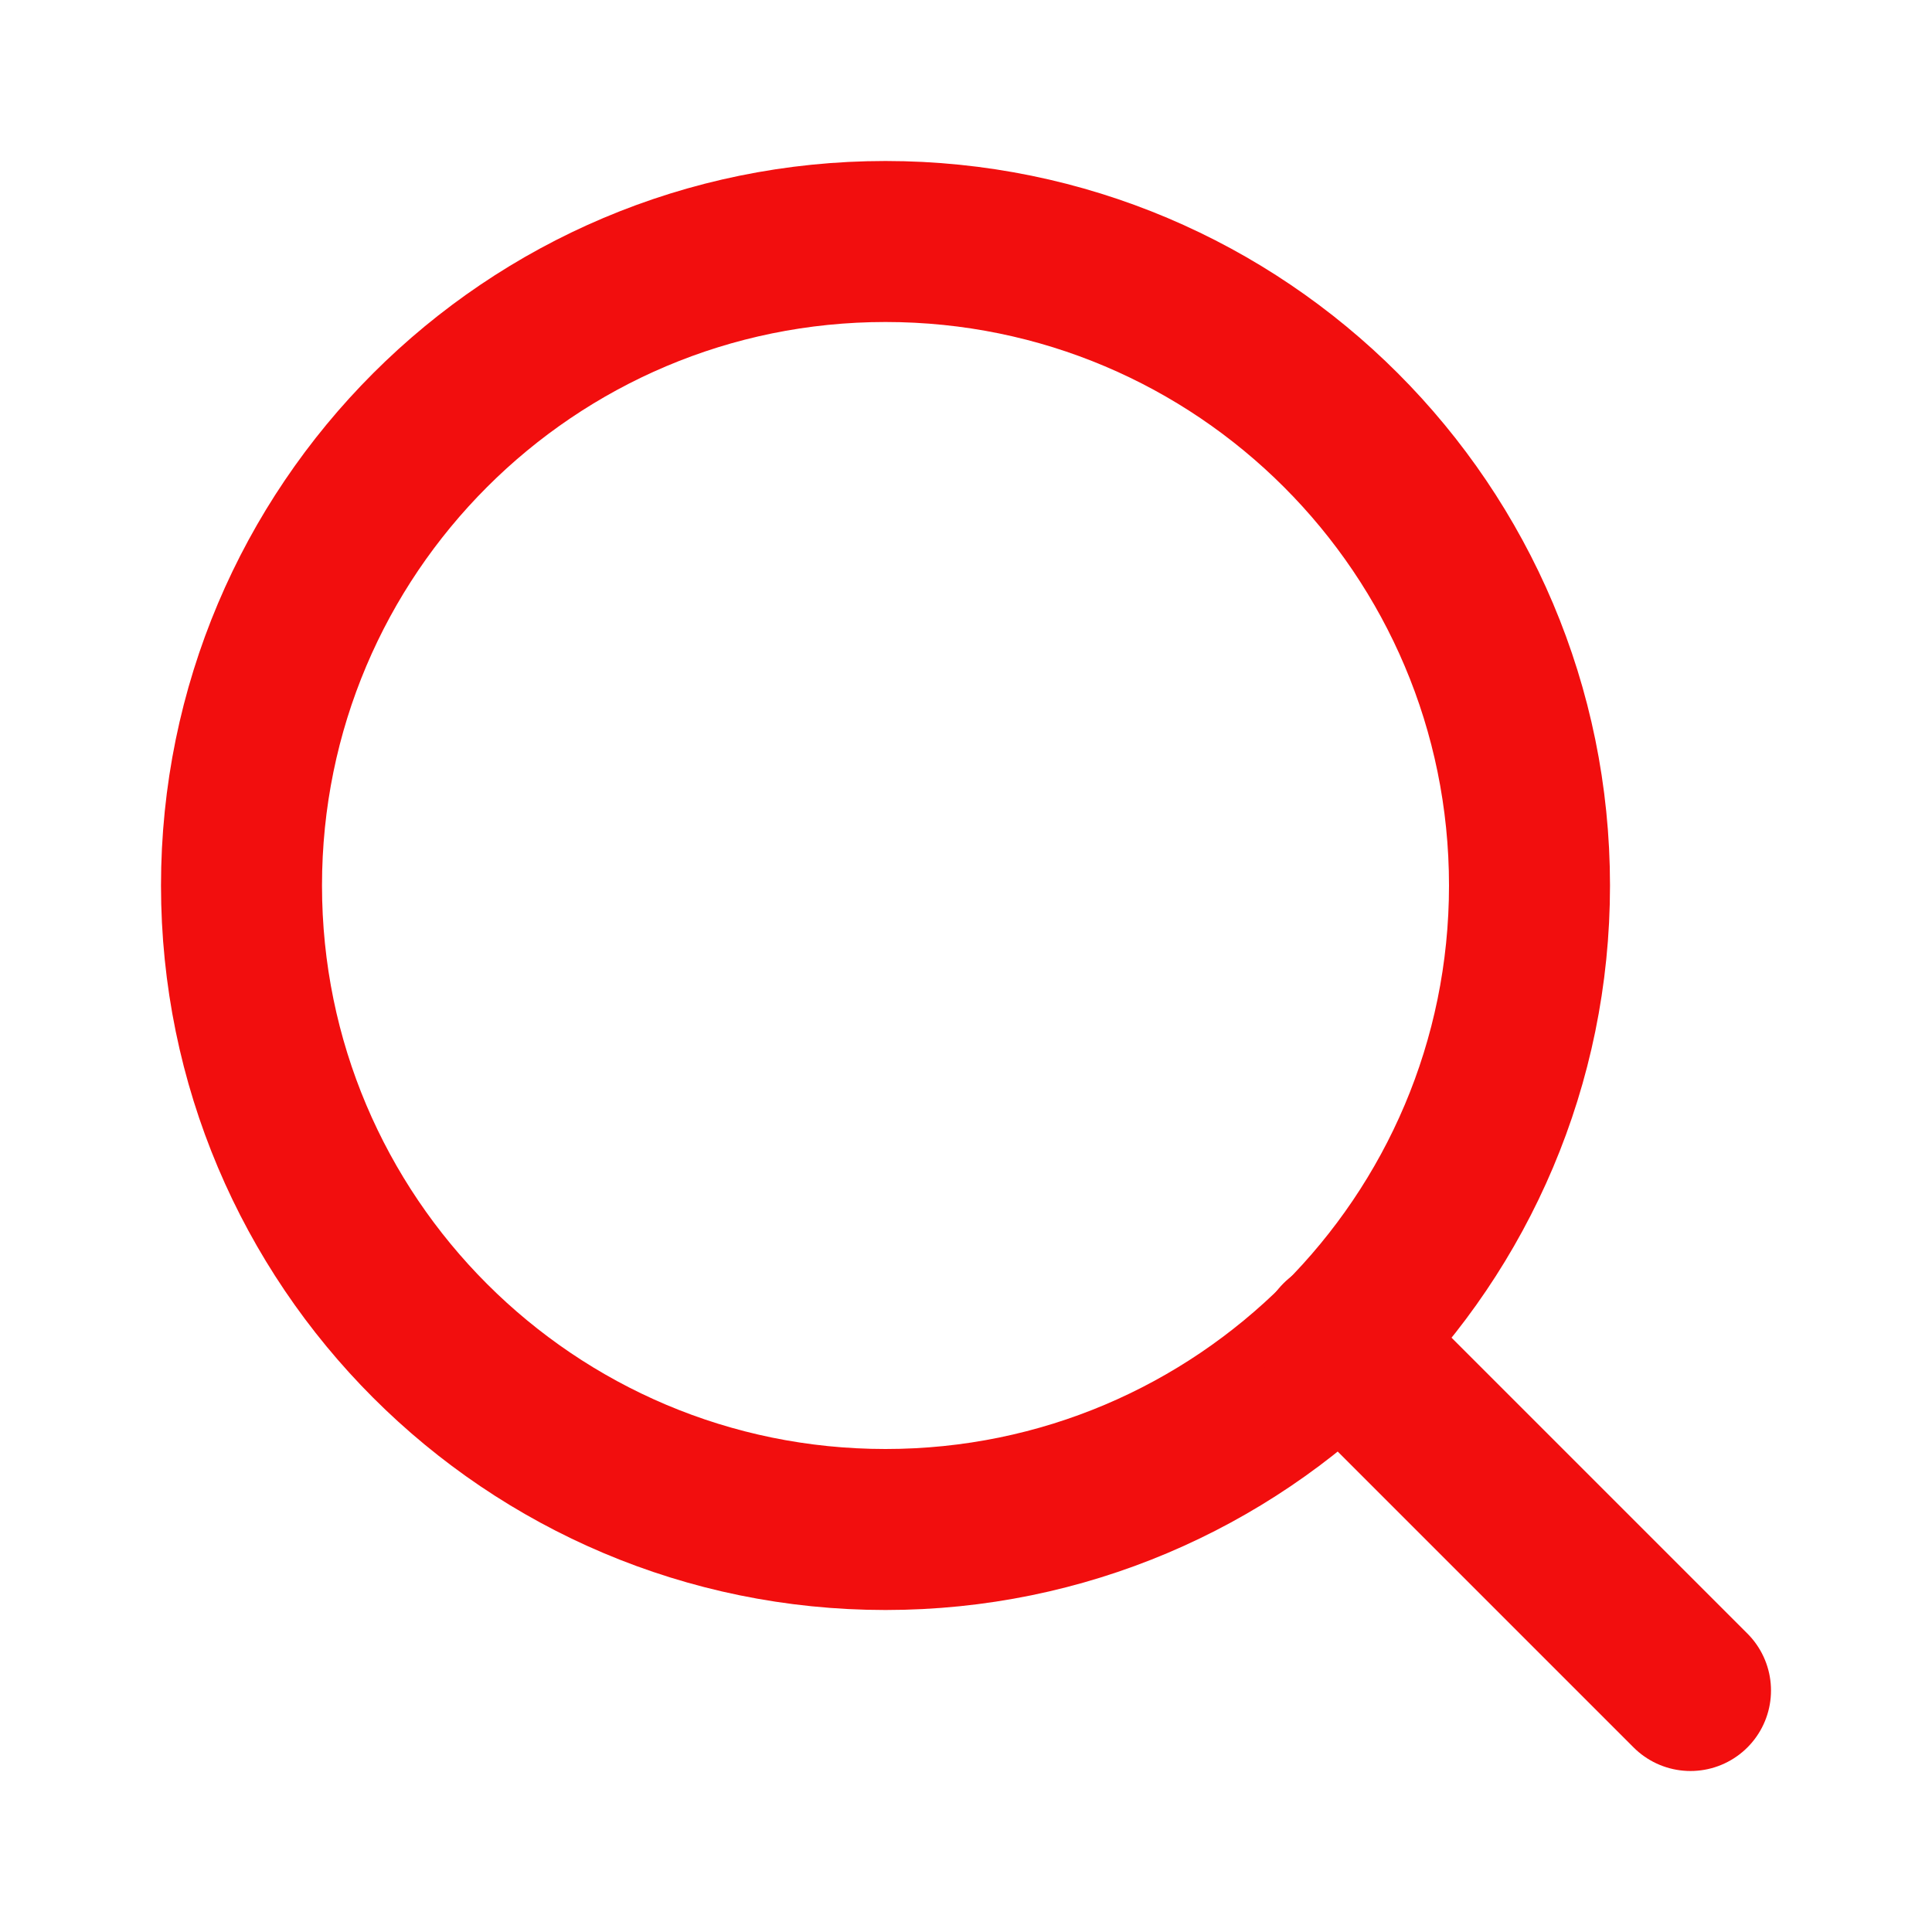
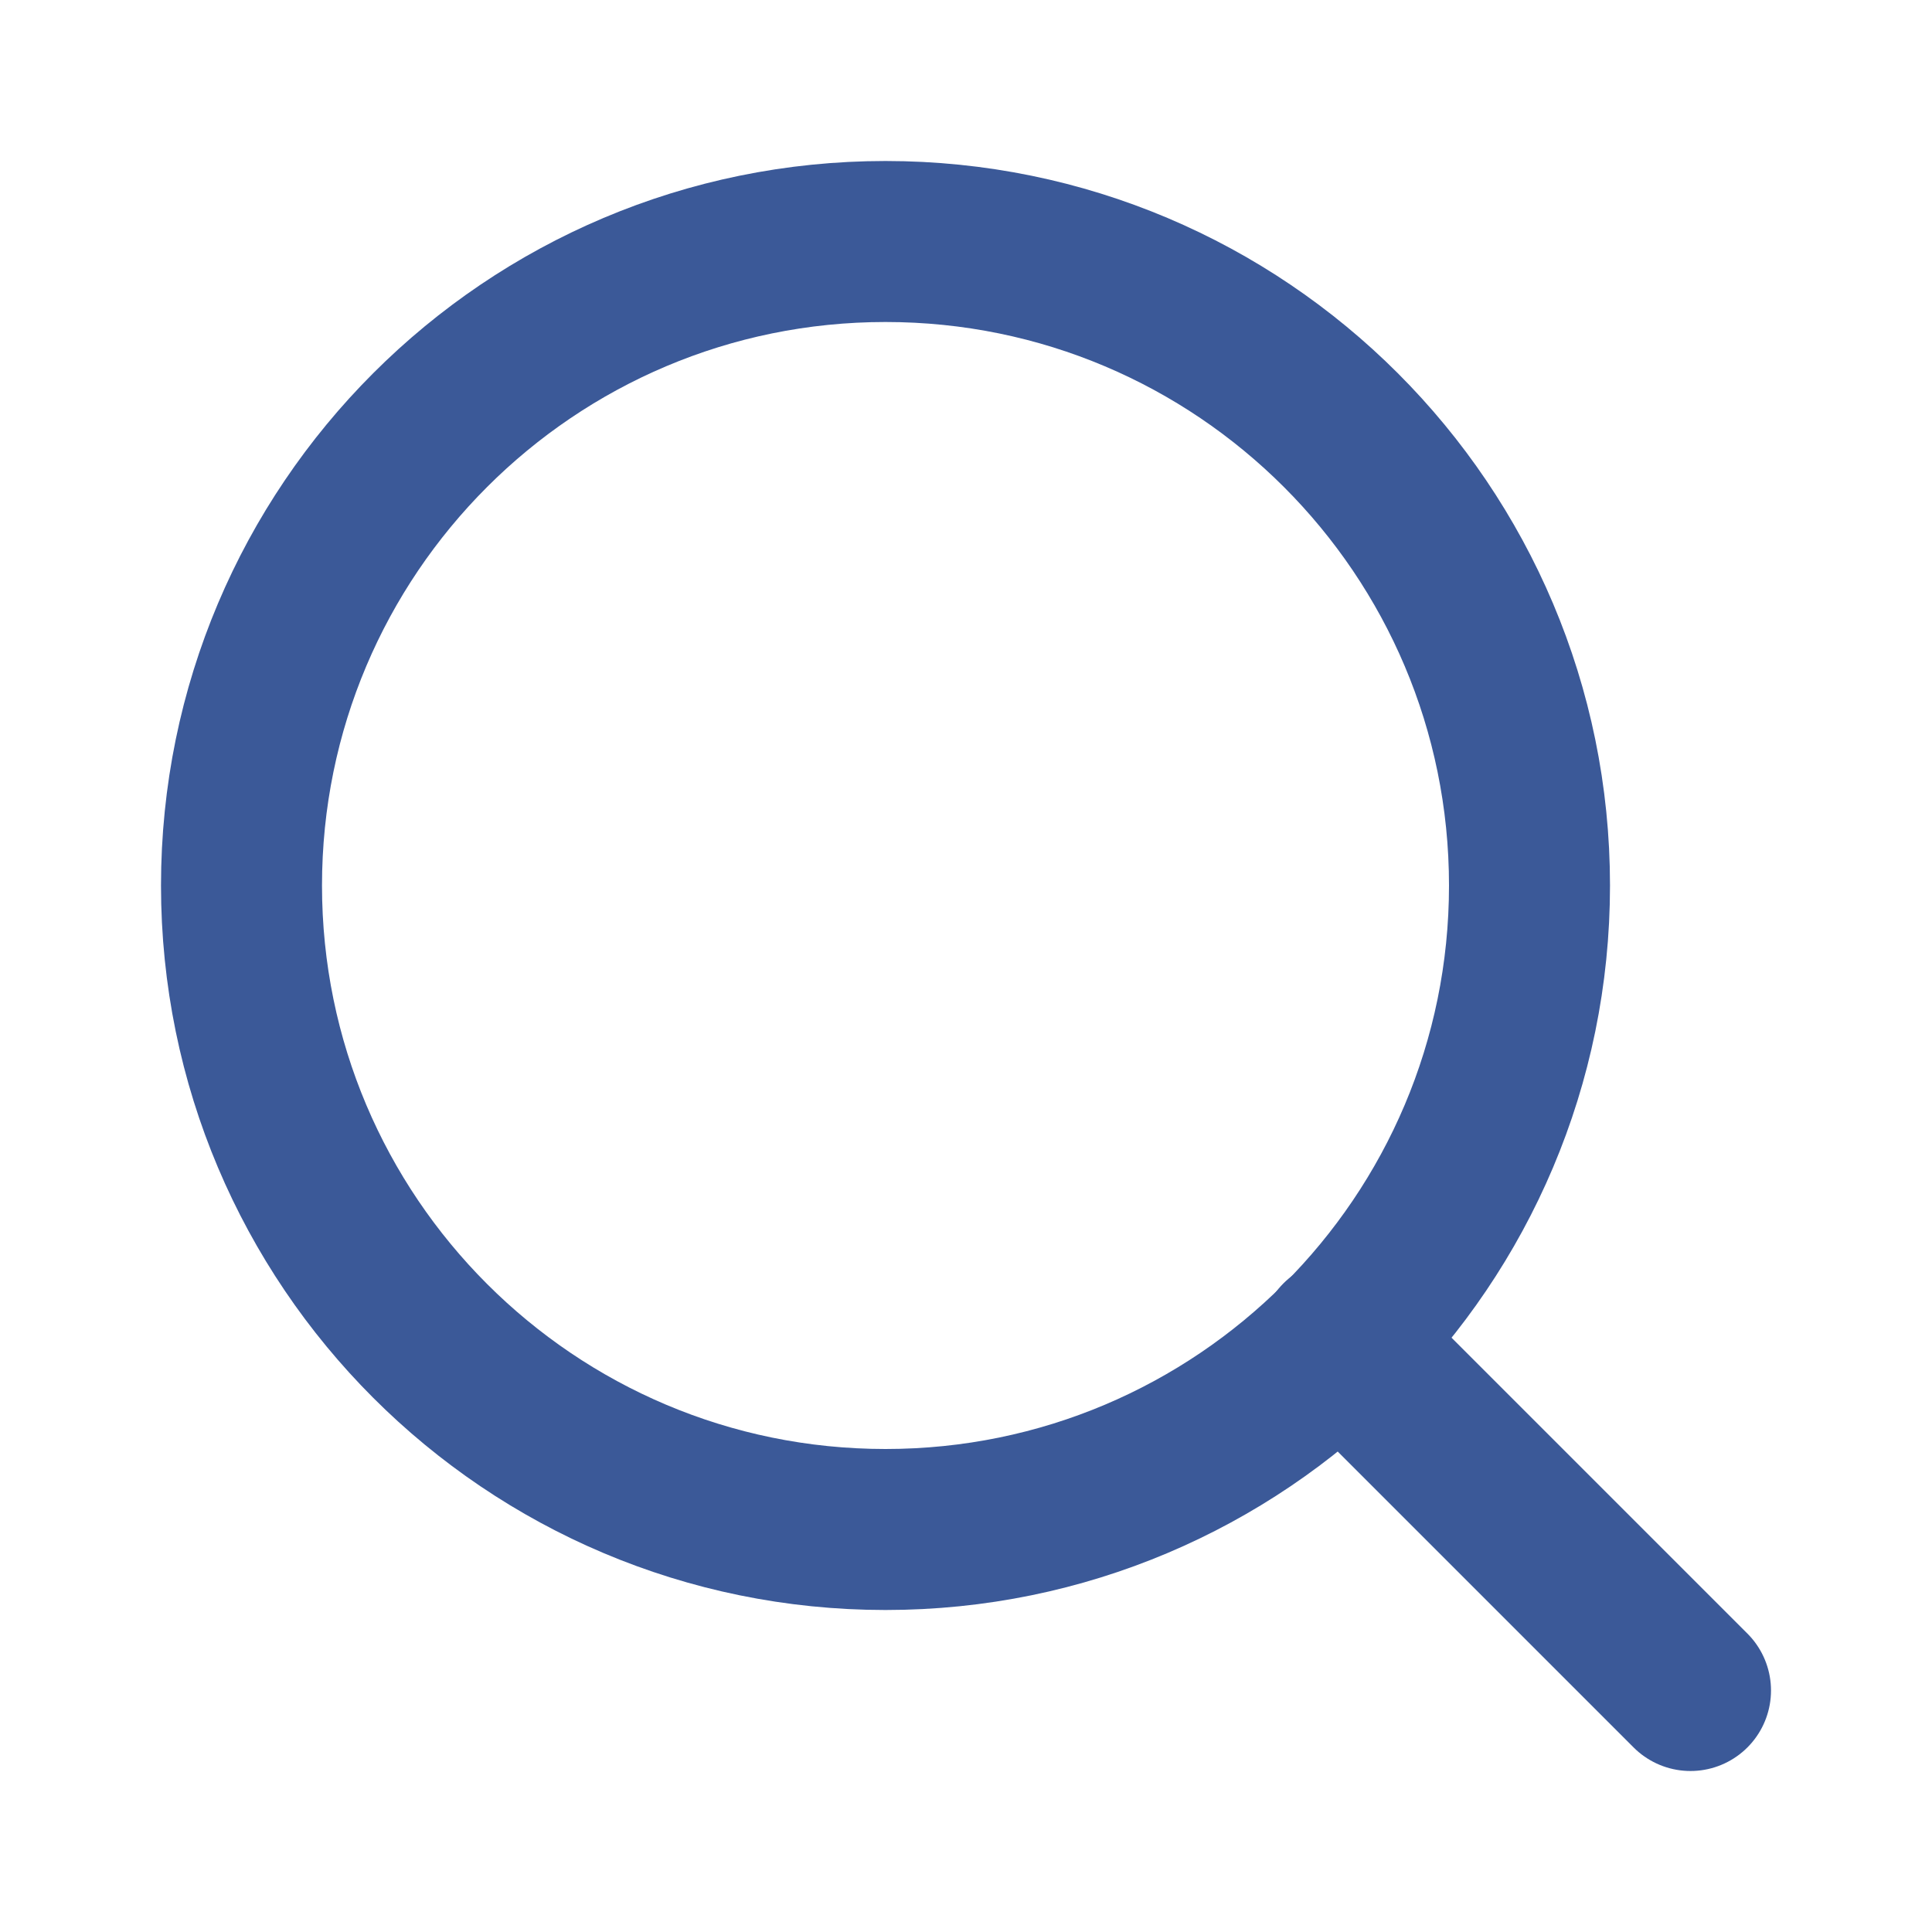
- <svg xmlns="http://www.w3.org/2000/svg" width="24" height="24" viewBox="0 0 24 24" fill="none" stroke="#f20e0e" stroke-width="2" stroke-linecap="round" stroke-linejoin="round" class="feather feather-search">
+ <svg xmlns="http://www.w3.org/2000/svg" width="24" height="24" viewBox="0 0 24 24" fill="none" stroke="#3b5998" stroke-width="2" stroke-linecap="round" stroke-linejoin="round" class="feather feather-search">
  <circle cx="11" cy="11" r="8" />
  <line x1="21" y1="21" x2="16.65" y2="16.65" />
</svg>
